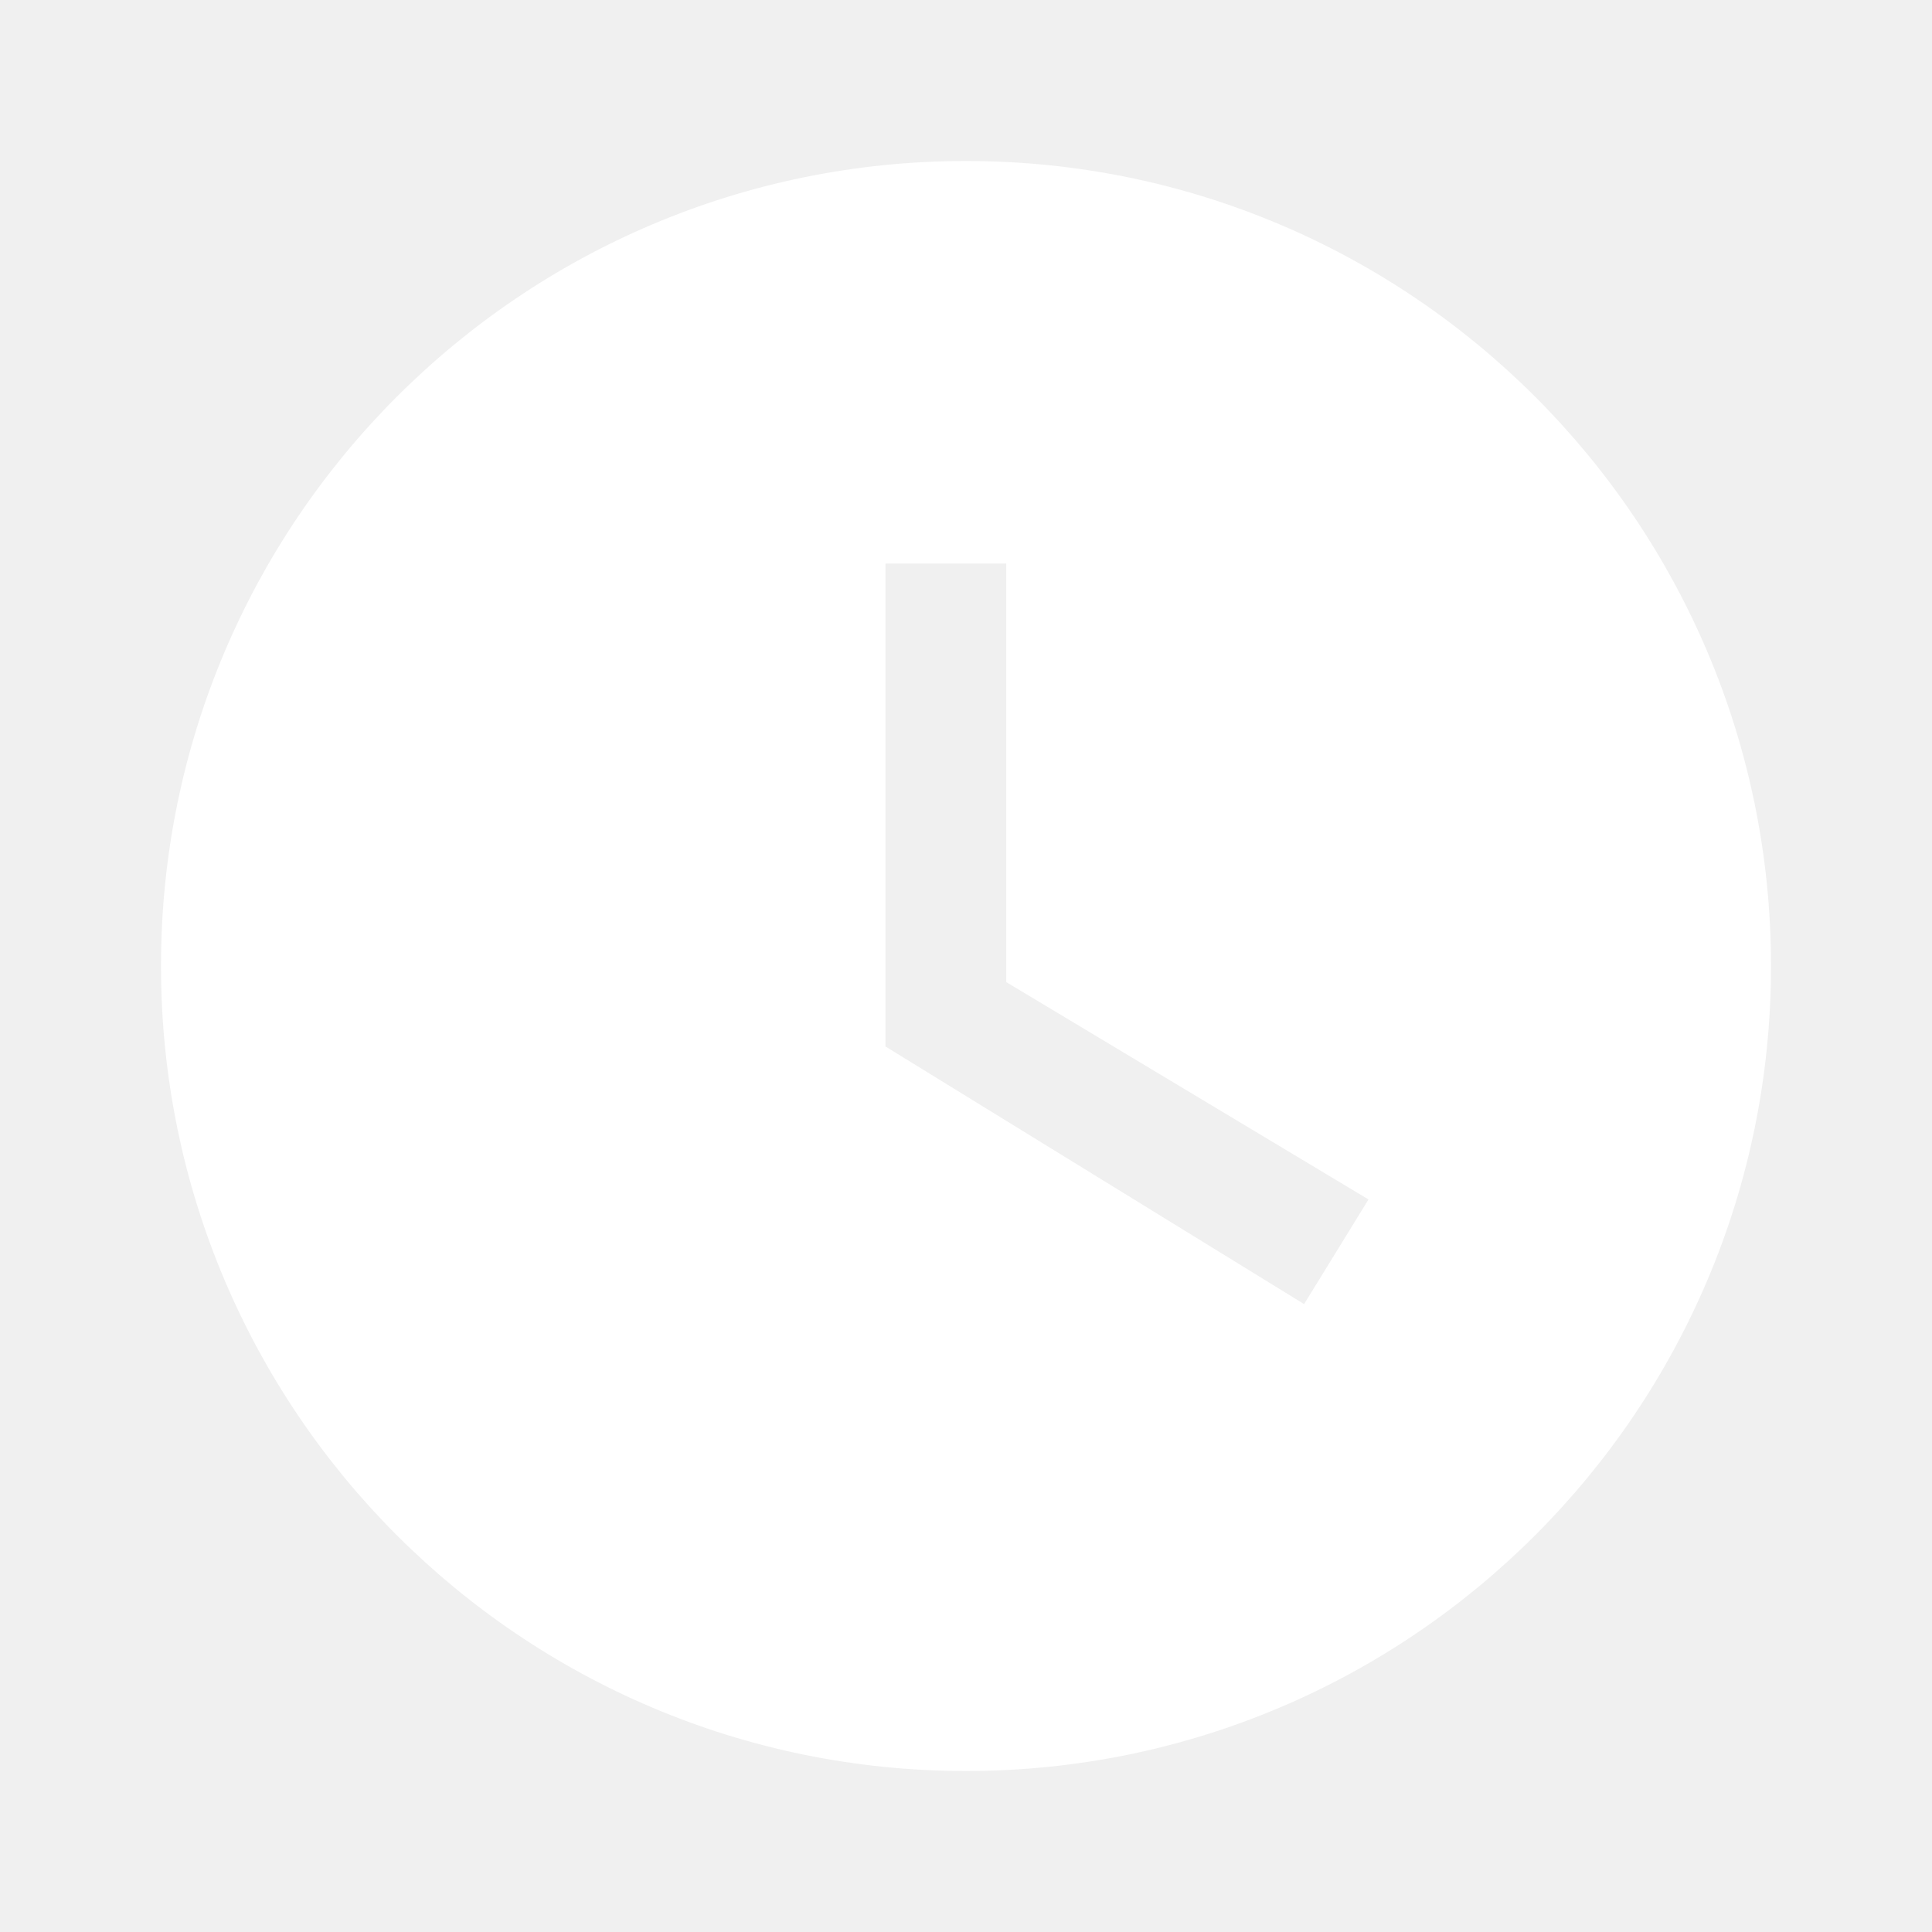
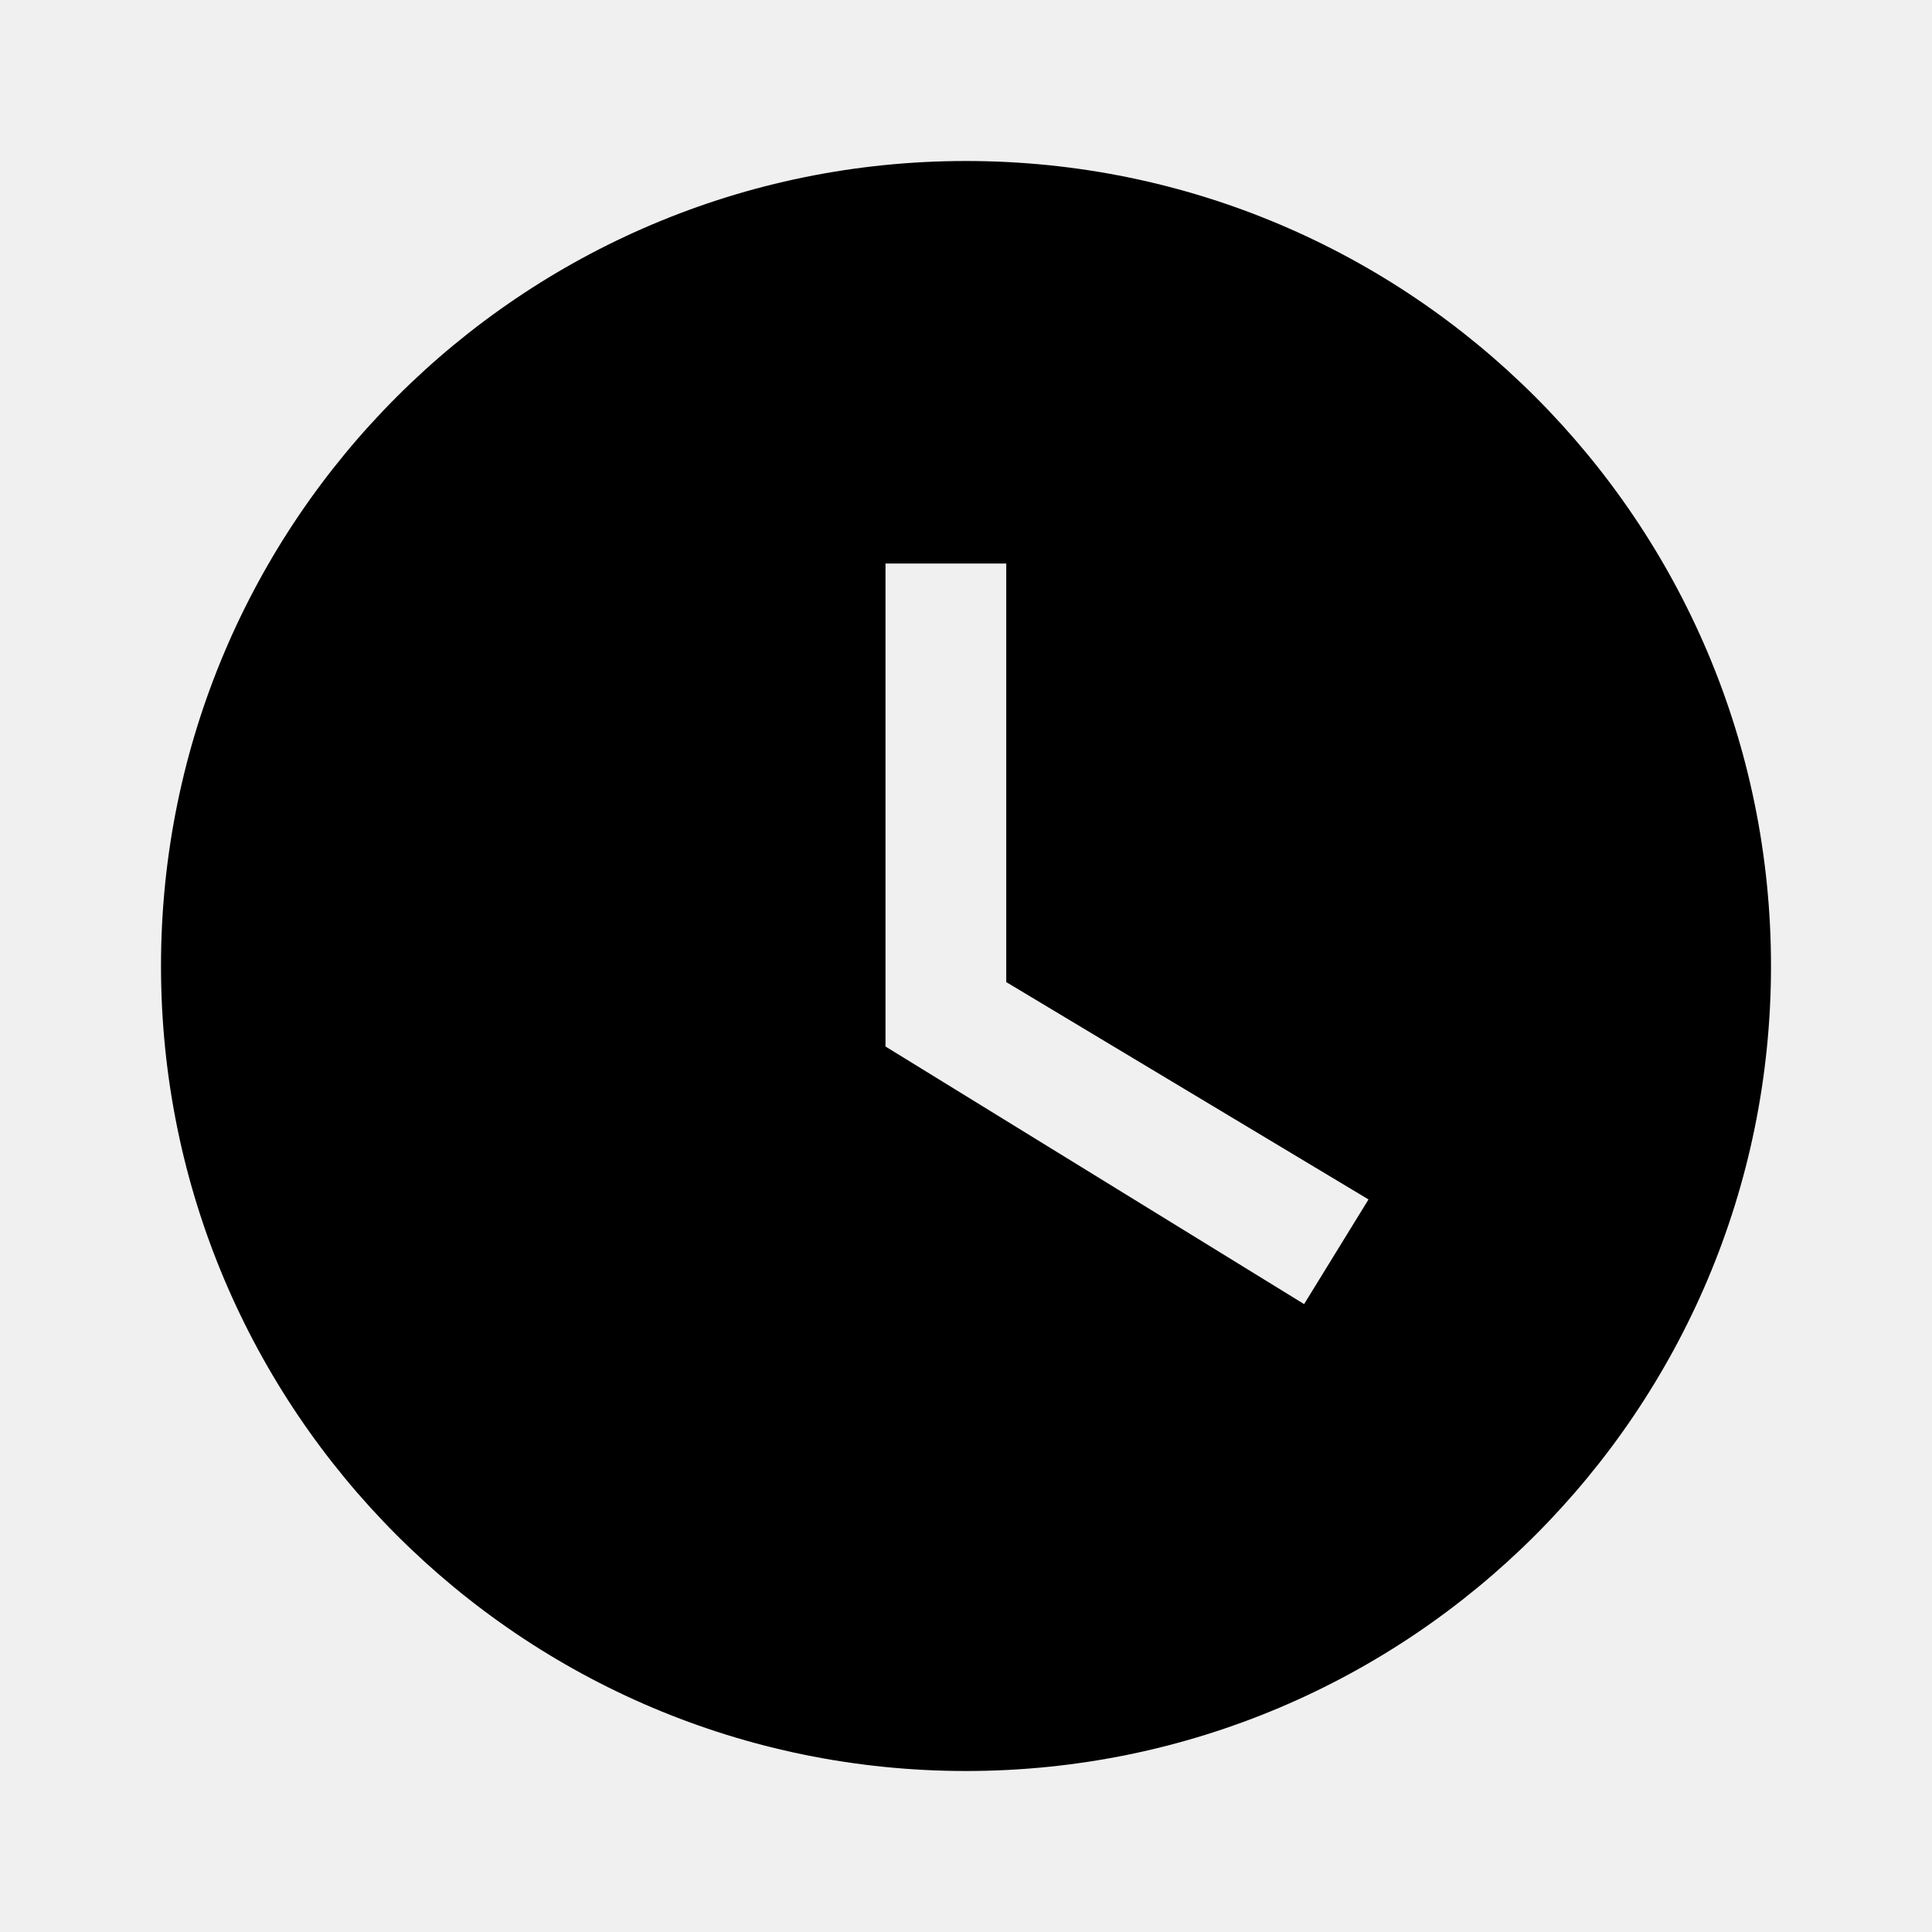
<svg xmlns="http://www.w3.org/2000/svg" version="1.1" width="24" height="24" viewBox="0 0 24 24">
-   <path d="M12,2A10,10 0 0,0 2,12A10,10 0 0,0 12,22A10,10 0 0,0 22,12A10,10 0 0,0 12,2M16.2,16.2L11,13V7H12.5V12.2L17,14.9L16.2,16.2Z" fill="white" />
+   <path d="M12,2A10,10 0 0,0 2,12A10,10 0 0,0 12,22A10,10 0 0,0 22,12A10,10 0 0,0 12,2M16.2,16.2L11,13V7H12.5V12.2L17,14.9L16.2,16.2Z" />
</svg>
